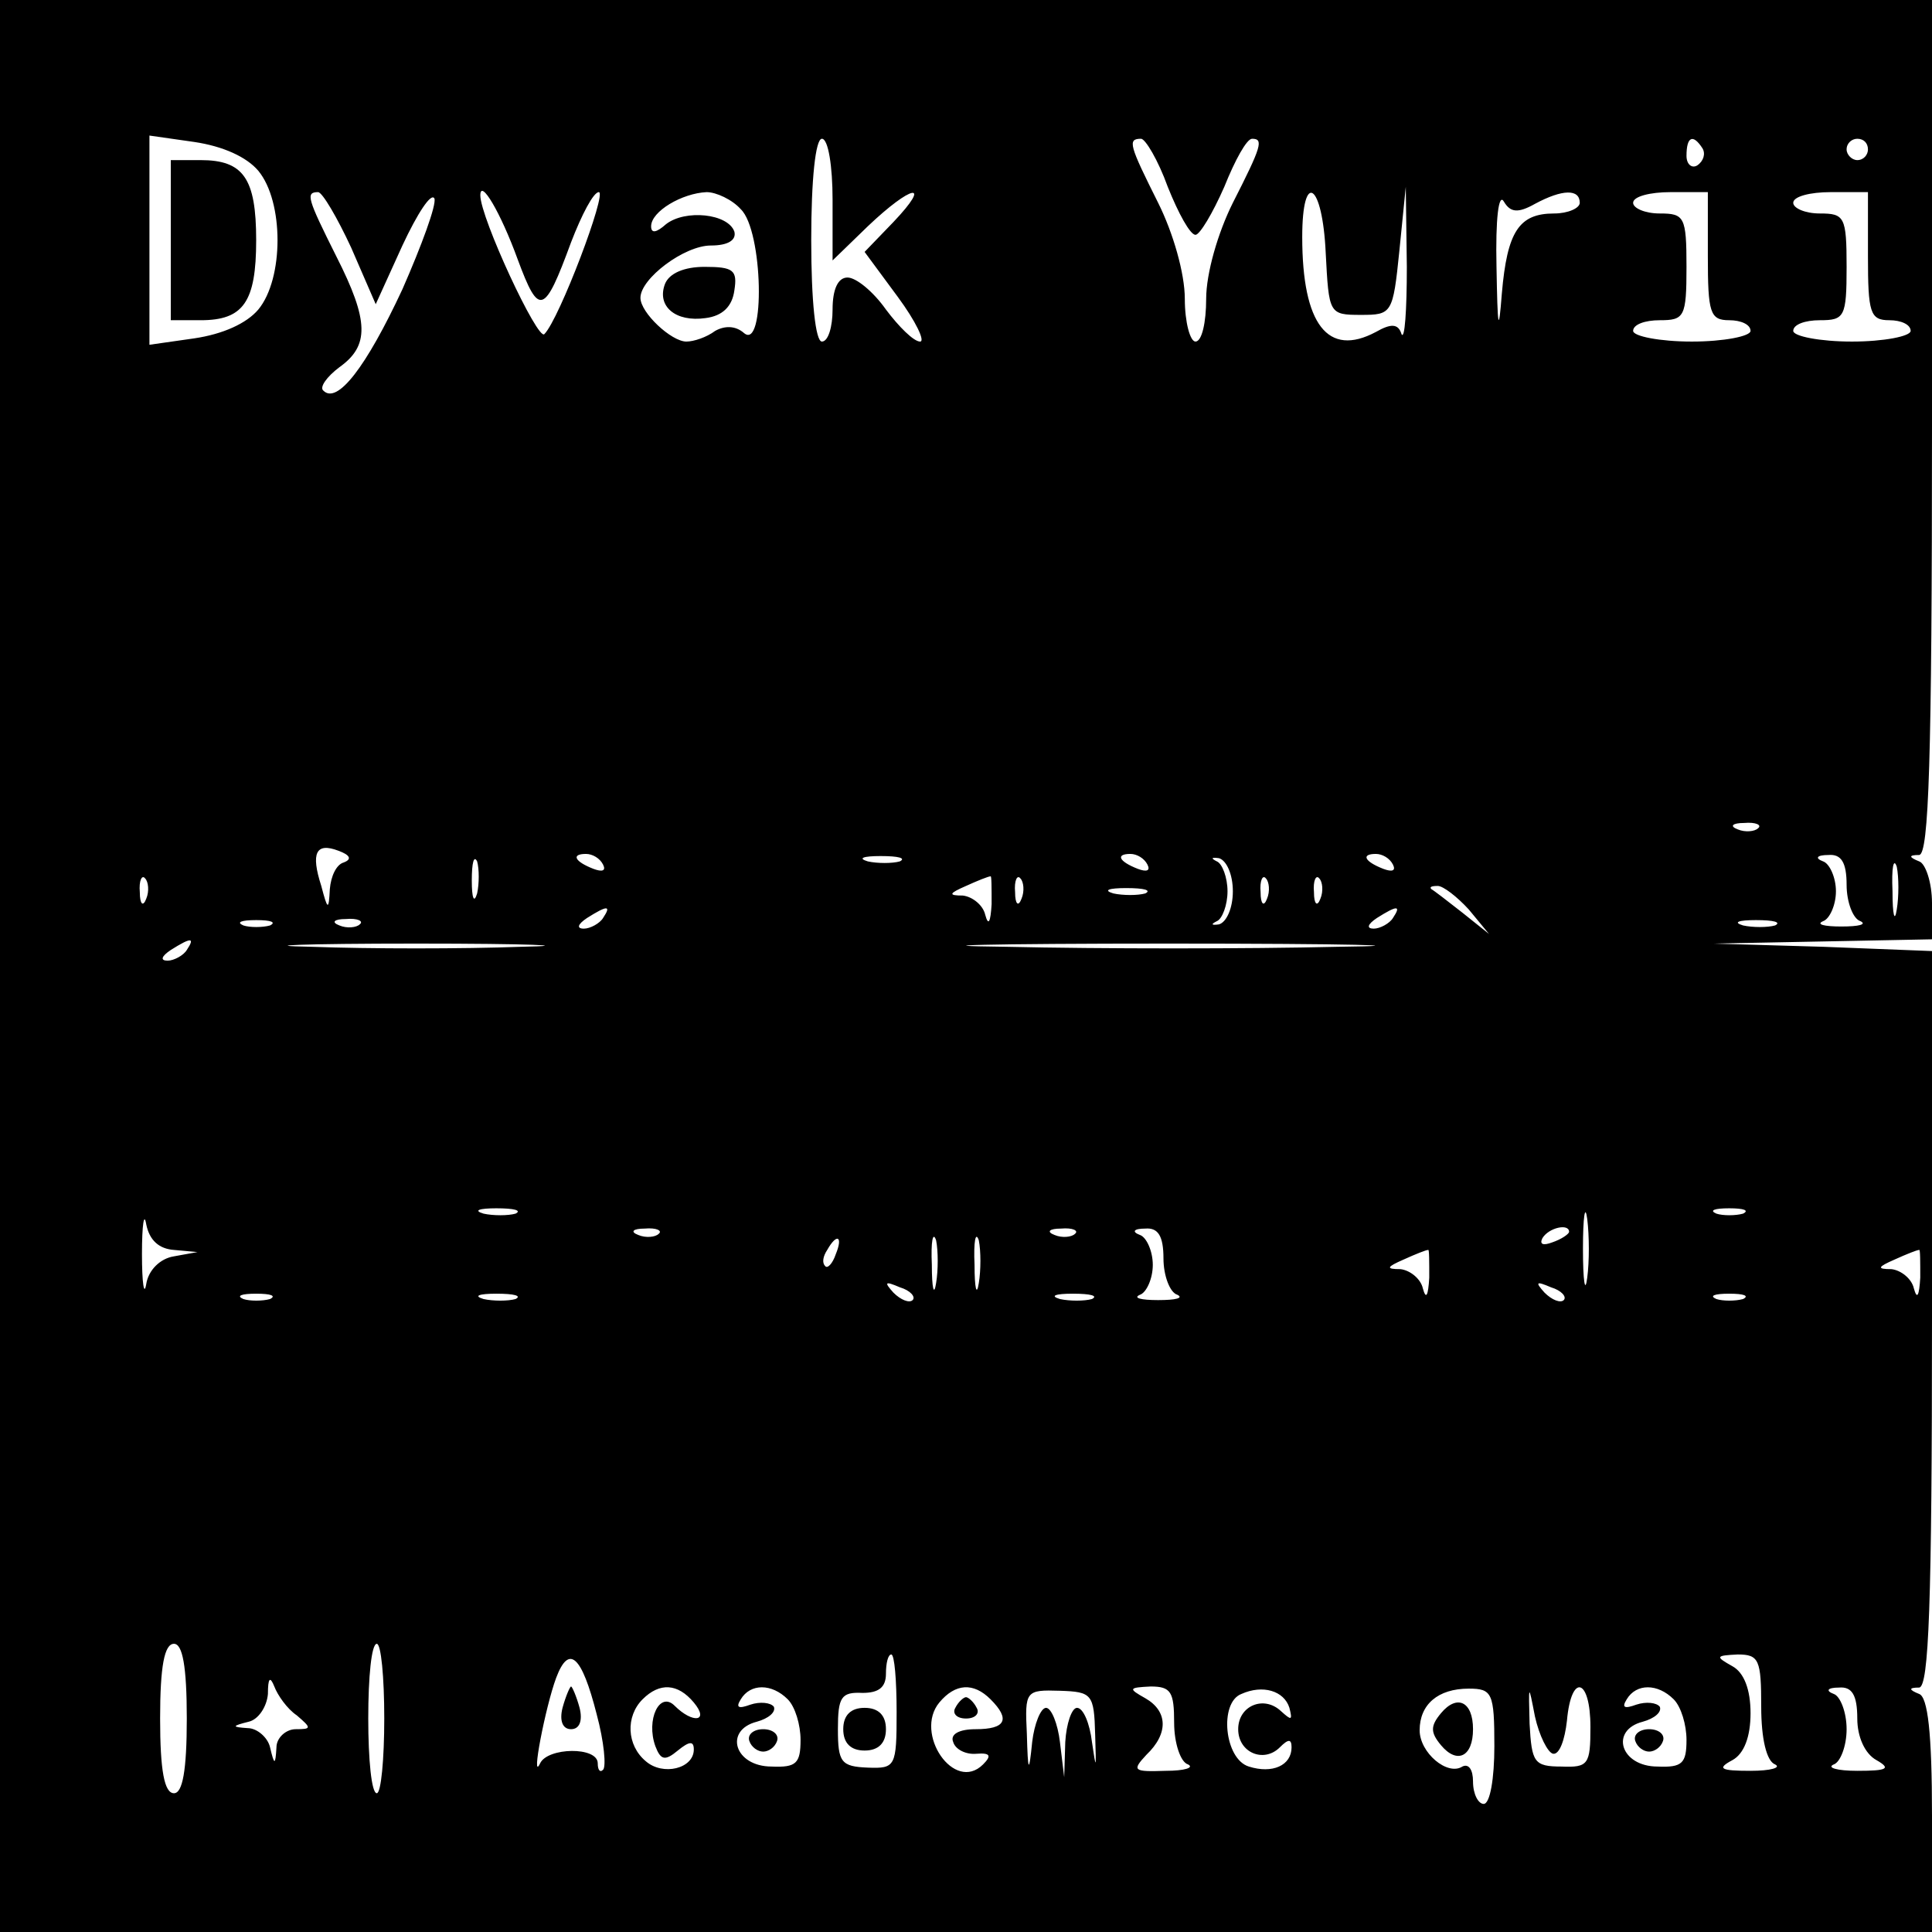
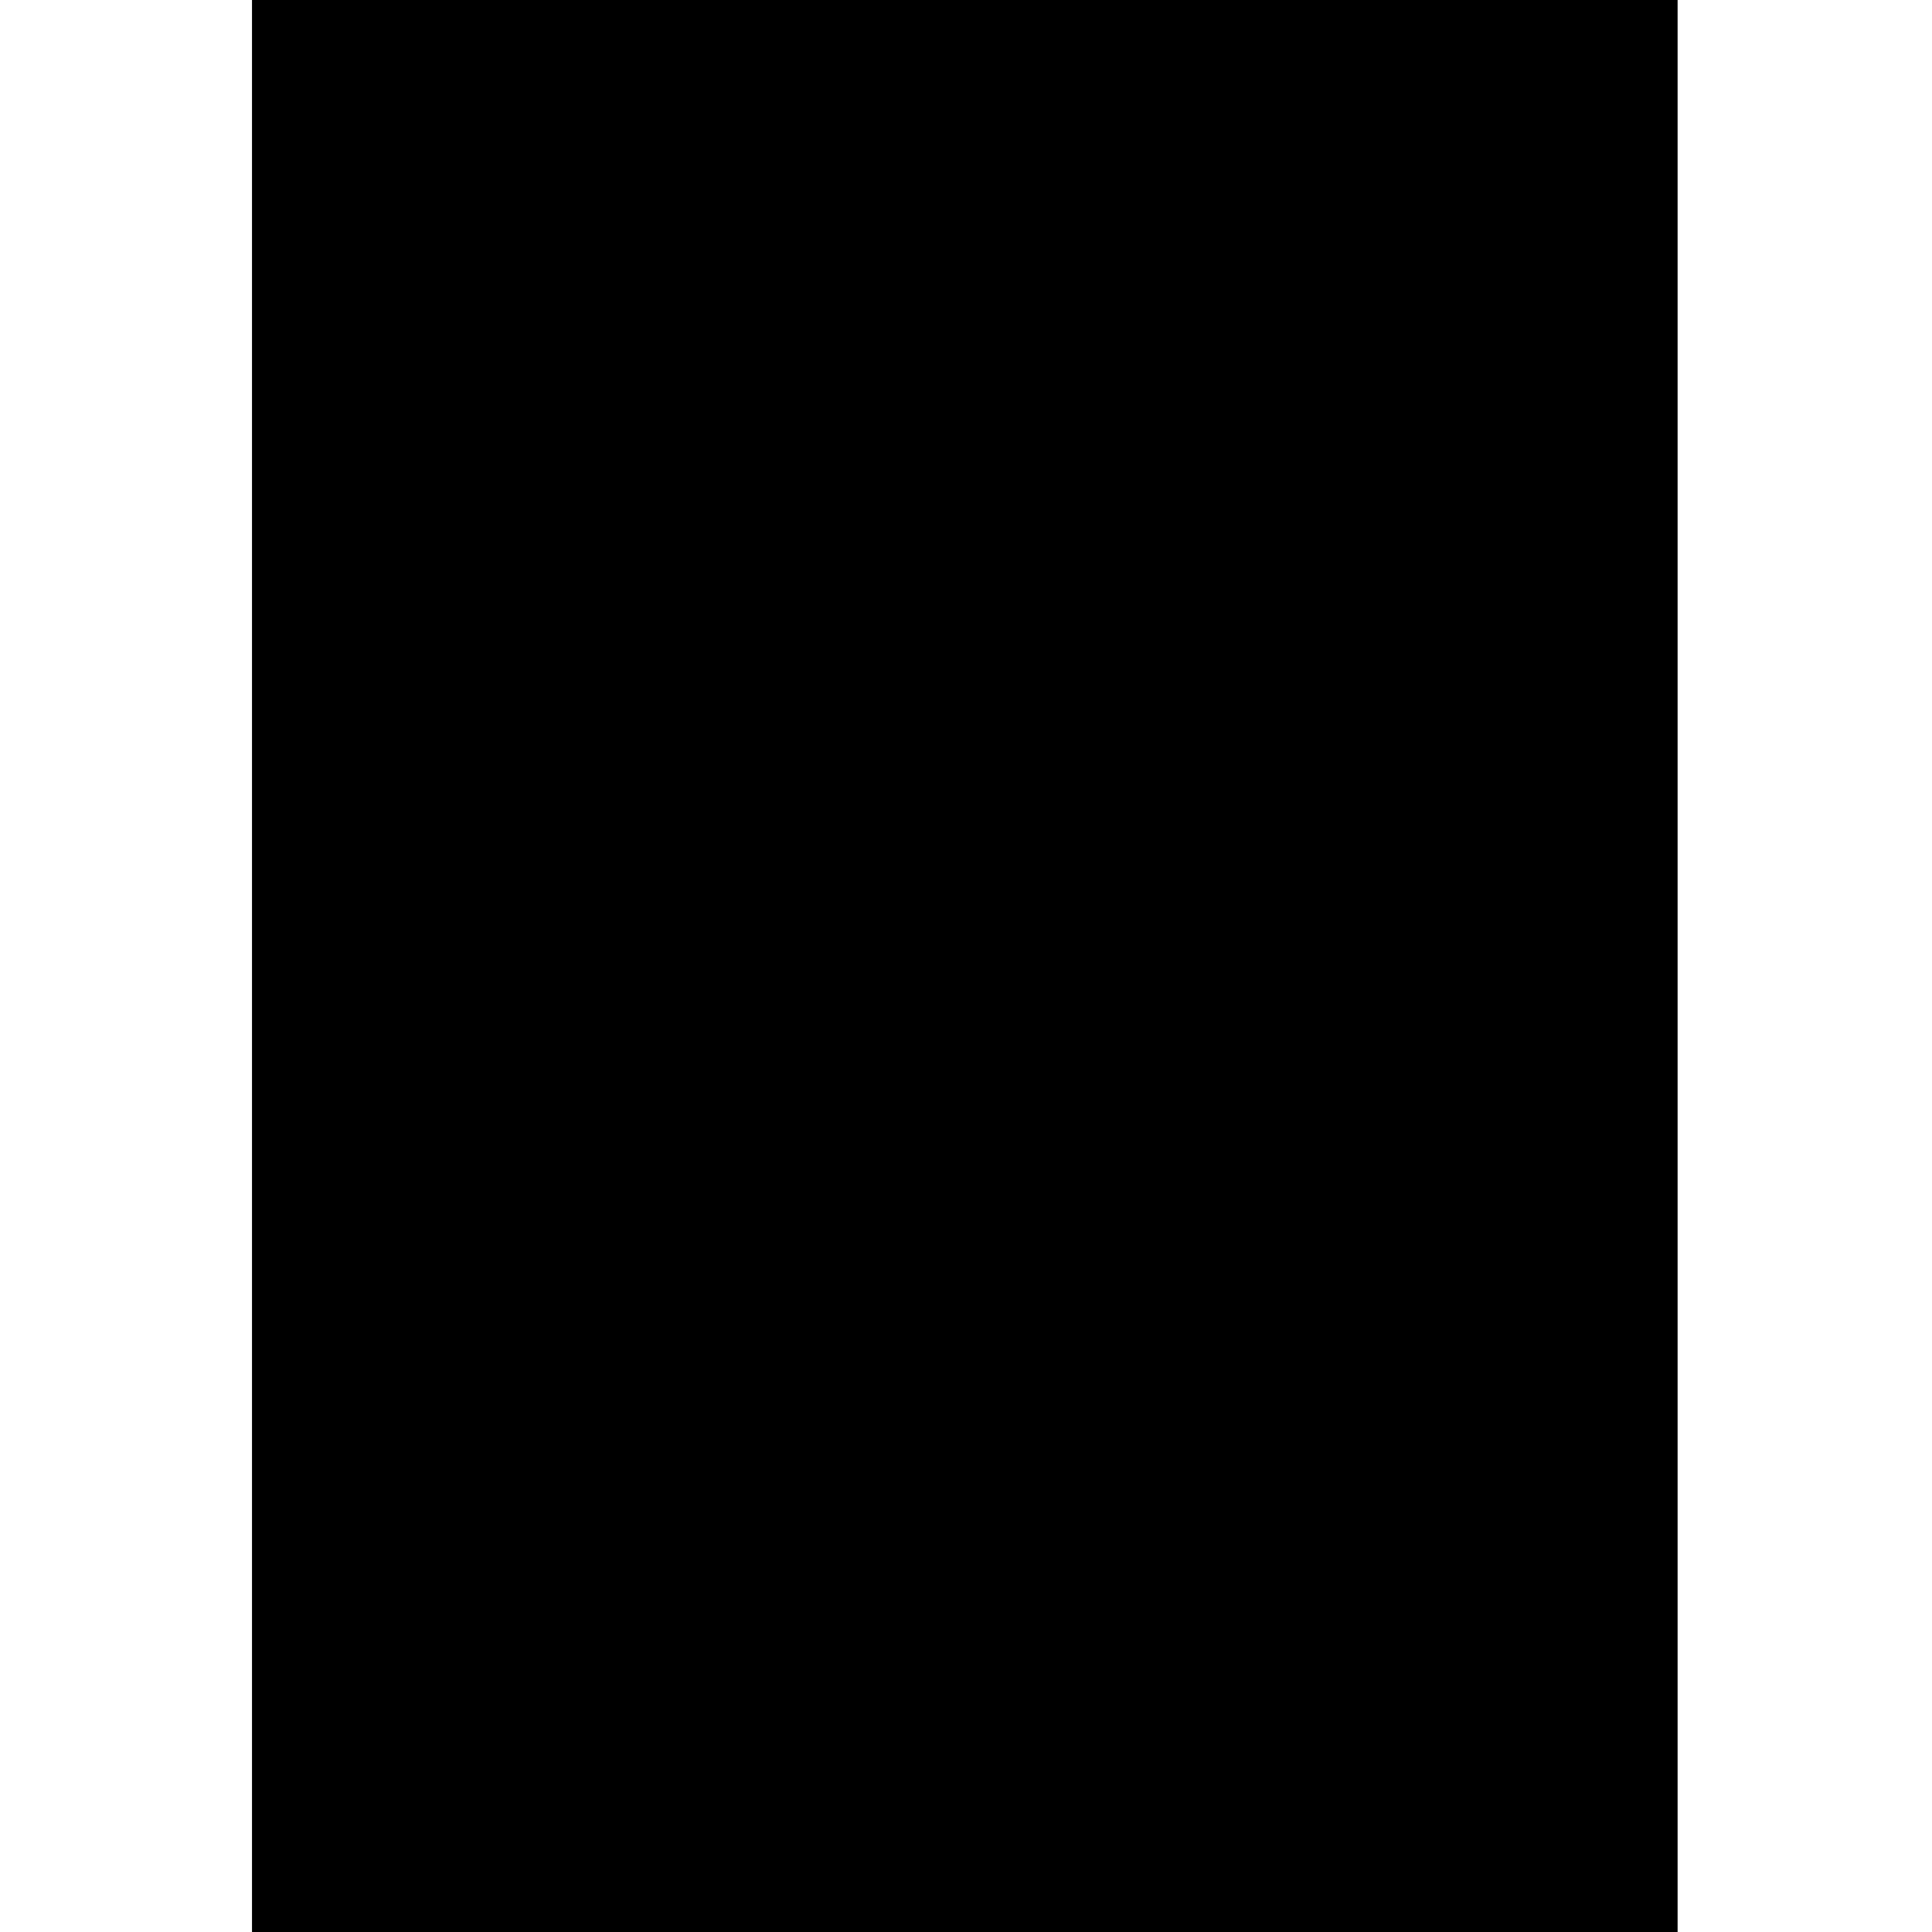
- <svg xmlns="http://www.w3.org/2000/svg" version="1.0" width="181pt" height="181pt" viewBox="0 0 181 181" preserveAspectRatio="xMidYMid meet">
-   <g transform="translate(0,181) scale(0.1,-0.1)" fill="#000000" stroke="none">
-     <path d="M0 905 l0 -905 905 0 905 0 0 109 c0 78 -4 111 -12 114 -10 4 -10 6 0 6 9 1 12 77 12 346 l0 344 -102 4 -103 3 103 2 102 2 0 34 c0 19 -6 37 -12 39 -10 4 -10 6 0 6 9 1 12 88 12 401 l0 400 -905 0 -905 0 0 -905z m242 745 c24 -29 24 -101 0 -130 -11 -13 -33 -23 -60 -27 l-42 -6 0 98 0 98 42 -6 c27 -4 49 -14 60 -27z m538 -27 l0 -57 33 32 c41 39 61 43 24 4 l-27 -28 31 -42 c17 -23 26 -42 21 -42 -6 0 -20 14 -32 30 -12 17 -28 30 -36 30 -9 0 -14 -11 -14 -30 0 -16 -4 -30 -10 -30 -6 0 -10 38 -10 95 0 57 4 95 10 95 6 0 10 -26 10 -57z m314 12 c10 -25 21 -45 26 -45 4 0 16 20 27 45 10 25 21 45 26 45 11 0 9 -7 -18 -60 -14 -28 -25 -66 -25 -90 0 -22 -4 -40 -10 -40 -5 0 -10 18 -10 40 0 24 -11 62 -25 90 -27 54 -29 60 -16 60 4 0 16 -20 25 -45z m501 36 c3 -5 1 -12 -5 -16 -5 -3 -10 1 -10 9 0 18 6 21 15 7z m155 -1 c0 -5 -4 -10 -10 -10 -5 0 -10 5 -10 10 0 6 5 10 10 10 6 0 10 -4 10 -10z m-1421 -92 l23 -53 25 55 c14 30 27 50 30 44 2 -6 -12 -44 -30 -85 -34 -73 -61 -108 -74 -95 -4 3 3 13 15 22 28 20 28 43 -3 104 -27 54 -29 60 -17 60 4 0 18 -24 31 -52z m156 -11 c20 -54 25 -52 50 16 10 26 21 47 26 47 8 0 -37 -119 -51 -133 -6 -7 -60 109 -60 130 0 16 19 -16 35 -60z m209 47 c21 -20 23 -133 3 -116 -8 7 -18 7 -27 2 -8 -6 -20 -10 -27 -10 -14 0 -43 27 -43 41 0 18 41 49 66 49 16 0 24 5 22 13 -6 17 -46 21 -64 7 -9 -8 -14 -9 -14 -2 0 14 29 31 52 32 9 0 24 -7 32 -16z m548 -41 c3 -57 3 -58 33 -58 29 0 30 1 36 60 l6 60 1 -75 c0 -41 -2 -69 -5 -63 -3 10 -10 10 -24 2 -45 -24 -69 7 -69 89 0 63 19 51 22 -15z m196 46 c26 14 42 14 42 1 0 -5 -11 -10 -24 -10 -33 0 -44 -17 -49 -75 -3 -39 -4 -33 -5 25 -1 45 2 70 7 61 6 -10 13 -11 29 -2z m162 -49 c0 -53 2 -60 20 -60 11 0 20 -4 20 -10 0 -5 -25 -10 -55 -10 -30 0 -55 5 -55 10 0 6 11 10 25 10 23 0 25 3 25 50 0 47 -2 50 -25 50 -14 0 -25 5 -25 10 0 6 16 10 35 10 l35 0 0 -60z m150 0 c0 -53 2 -60 20 -60 11 0 20 -4 20 -10 0 -5 -25 -10 -55 -10 -30 0 -55 5 -55 10 0 6 11 10 25 10 23 0 25 3 25 50 0 47 -2 50 -25 50 -14 0 -25 5 -25 10 0 6 16 10 35 10 l35 0 0 -60z m-103 -536 c-3 -3 -12 -4 -19 -1 -8 3 -5 6 6 6 11 1 17 -2 13 -5z m-1325 -32 c-7 -2 -12 -13 -13 -25 -1 -20 -2 -20 -8 3 -10 31 -5 41 16 33 11 -4 13 -8 5 -11z m125 -29 c-3 -10 -5 -4 -5 12 0 17 2 24 5 18 2 -7 2 -21 0 -30z m118 27 c3 -6 -1 -7 -9 -4 -18 7 -21 14 -7 14 6 0 13 -4 16 -10z m278 3 c-7 -2 -21 -2 -30 0 -10 3 -4 5 12 5 17 0 24 -2 18 -5z m232 -3 c3 -6 -1 -7 -9 -4 -18 7 -21 14 -7 14 6 0 13 -4 16 -10z m80 -25 c0 -16 -6 -29 -13 -31 -7 -1 -8 0 -2 3 5 2 10 15 10 28 0 13 -5 26 -10 28 -6 3 -5 4 2 3 7 -2 13 -15 13 -31z m150 25 c3 -6 -1 -7 -9 -4 -18 7 -21 14 -7 14 6 0 13 -4 16 -10z m425 -19 c0 -16 6 -32 13 -34 6 -3 -1 -5 -18 -5 -16 0 -24 2 -17 5 6 2 12 15 12 28 0 13 -6 26 -12 28 -8 3 -6 6 5 6 12 1 17 -7 17 -28z m47 -23 c-2 -13 -4 -5 -4 17 -1 22 1 32 4 23 2 -10 2 -28 0 -40z m-1640 10 c-3 -8 -6 -5 -6 6 -1 11 2 17 5 13 3 -3 4 -12 1 -19z m792 -5 c-1 -17 -3 -21 -6 -10 -2 9 -12 17 -21 18 -14 0 -13 2 3 9 11 5 21 9 23 9 1 1 1 -11 1 -26z m28 5 c-3 -8 -6 -5 -6 6 -1 11 2 17 5 13 3 -3 4 -12 1 -19z m230 0 c-3 -8 -6 -5 -6 6 -1 11 2 17 5 13 3 -3 4 -12 1 -19z m50 0 c-3 -8 -6 -5 -6 6 -1 11 2 17 5 13 3 -3 4 -12 1 -19z m-164 5 c-7 -2 -21 -2 -30 0 -10 3 -4 5 12 5 17 0 24 -2 18 -5z m303 -15 l19 -23 -25 20 c-14 11 -27 21 -29 22 -2 2 0 3 6 3 5 0 18 -10 29 -22z m-811 -8 c-3 -5 -12 -10 -18 -10 -7 0 -6 4 3 10 19 12 23 12 15 0z m740 0 c-3 -5 -12 -10 -18 -10 -7 0 -6 4 3 10 19 12 23 12 15 0z m-1052 -7 c-7 -2 -19 -2 -25 0 -7 3 -2 5 12 5 14 0 19 -2 13 -5z m84 1 c-3 -3 -12 -4 -19 -1 -8 3 -5 6 6 6 11 1 17 -2 13 -5z m1326 -1 c-7 -2 -21 -2 -30 0 -10 3 -4 5 12 5 17 0 24 -2 18 -5z m-1488 -23 c-3 -5 -12 -10 -18 -10 -7 0 -6 4 3 10 19 12 23 12 15 0z m313 3 c-54 -2 -142 -2 -196 0 -53 1 -9 3 98 3 107 0 151 -2 98 -3z m765 0 c-83 -2 -223 -2 -310 0 -87 1 -19 3 152 3 171 0 242 -2 158 -3z m234 -310 c-2 -16 -4 -3 -4 27 0 30 2 43 4 28 2 -16 2 -40 0 -55z m-1324 26 l22 -2 -22 -4 c-13 -2 -24 -13 -26 -26 -2 -12 -4 1 -4 28 0 28 2 40 4 28 3 -15 12 -23 26 -24z m320 34 c-7 -2 -21 -2 -30 0 -10 3 -4 5 12 5 17 0 24 -2 18 -5z m1150 0 c-7 -2 -19 -2 -25 0 -7 3 -2 5 12 5 14 0 19 -2 13 -5z m-1016 -19 c-3 -3 -12 -4 -19 -1 -8 3 -5 6 6 6 11 1 17 -2 13 -5z m260 -46 c-2 -13 -4 -5 -4 17 -1 22 1 32 4 23 2 -10 2 -28 0 -40z m40 0 c-2 -13 -4 -5 -4 17 -1 22 1 32 4 23 2 -10 2 -28 0 -40z m90 46 c-3 -3 -12 -4 -19 -1 -8 3 -5 6 6 6 11 1 17 -2 13 -5z m83 -23 c0 -16 6 -32 13 -34 6 -3 -1 -5 -18 -5 -16 0 -24 2 -17 5 6 2 12 15 12 28 0 13 -6 26 -12 28 -8 3 -6 6 5 6 12 1 17 -7 17 -28z m380 25 c0 -2 -7 -7 -16 -10 -8 -3 -12 -2 -9 4 6 10 25 14 25 6z m-687 -21 c-3 -9 -8 -14 -10 -11 -3 3 -2 9 2 15 9 16 15 13 8 -4z m556 -22 c-1 -17 -3 -21 -6 -10 -2 9 -12 17 -21 18 -14 0 -13 2 3 9 11 5 21 9 23 9 1 1 1 -11 1 -26z m460 0 c-1 -17 -3 -21 -6 -10 -2 9 -12 17 -21 18 -14 0 -13 2 3 9 11 5 21 9 23 9 1 1 1 -11 1 -26z m-944 -21 c-3 -3 -11 0 -18 7 -9 10 -8 11 6 5 10 -3 15 -9 12 -12z m610 0 c-3 -3 -11 0 -18 7 -9 10 -8 11 6 5 10 -3 15 -9 12 -12z m-1212 1 c-7 -2 -19 -2 -25 0 -7 3 -2 5 12 5 14 0 19 -2 13 -5z m230 0 c-7 -2 -21 -2 -30 0 -10 3 -4 5 12 5 17 0 24 -2 18 -5z m540 0 c-7 -2 -21 -2 -30 0 -10 3 -4 5 12 5 17 0 24 -2 18 -5z m610 0 c-7 -2 -19 -2 -25 0 -7 3 -2 5 12 5 14 0 19 -2 13 -5z m-1458 -393 c0 -49 -4 -70 -12 -70 -9 0 -13 21 -13 70 0 49 4 70 13 70 8 0 12 -21 12 -70z m185 0 c0 -38 -3 -70 -7 -70 -5 0 -8 32 -8 70 0 39 3 70 8 70 4 0 7 -31 7 -70z m199 4 c7 -26 9 -49 6 -52 -3 -3 -5 0 -5 6 0 16 -47 15 -54 0 -9 -19 5 53 15 80 12 32 24 21 38 -34z m281 2 c0 -51 -1 -53 -27 -52 -25 1 -28 5 -28 36 0 30 3 35 23 34 15 0 22 5 22 18 0 10 2 18 5 18 3 0 5 -24 5 -54z m810 5 c0 -30 5 -51 13 -54 6 -3 -4 -6 -23 -6 -28 0 -32 2 -17 10 11 6 17 22 17 44 0 22 -6 38 -17 44 -16 9 -16 10 5 11 20 0 22 -5 22 -49z m-1372 -8 c14 -12 14 -13 -1 -13 -9 0 -18 -8 -18 -17 -1 -17 -2 -17 -6 0 -2 9 -12 18 -21 18 -15 1 -15 2 1 6 9 2 17 14 18 26 0 15 2 17 6 7 3 -8 12 -21 21 -27z m372 12 c15 -18 -1 -20 -18 -3 -14 14 -27 -13 -18 -38 5 -13 9 -14 21 -4 11 9 15 9 15 1 0 -18 -29 -25 -45 -11 -18 15 -19 42 -3 58 16 16 33 15 48 -3z m88 3 c7 -7 12 -24 12 -38 0 -22 -4 -26 -27 -25 -35 0 -45 34 -14 42 11 3 18 9 16 14 -3 4 -13 5 -22 2 -11 -4 -14 -3 -9 5 9 15 29 15 44 0z m190 0 c19 -19 14 -28 -14 -28 -16 0 -24 -5 -21 -12 2 -7 12 -12 22 -11 13 1 14 -2 6 -10 -27 -27 -65 29 -41 58 15 18 32 19 48 3z m98 -33 c1 -33 1 -34 -3 -7 -2 17 -8 32 -14 32 -5 0 -10 -15 -11 -32 l-1 -33 -4 33 c-2 17 -8 32 -13 32 -5 0 -11 -15 -13 -32 -3 -30 -4 -29 -5 8 -2 40 -1 41 31 40 30 -1 32 -3 33 -41z m74 11 c0 -19 6 -37 13 -39 6 -3 -3 -6 -21 -6 -30 -1 -32 0 -18 15 21 20 20 41 -1 53 -16 9 -16 10 5 11 19 0 22 -5 22 -34z m108 14 c3 -12 2 -12 -8 -3 -16 15 -40 5 -40 -17 0 -22 24 -32 39 -17 8 8 11 8 11 0 0 -17 -18 -25 -40 -18 -23 7 -28 60 -7 68 20 9 40 3 45 -13z m192 -36 c0 -30 -4 -54 -10 -54 -5 0 -10 9 -10 21 0 11 -4 17 -10 14 -14 -9 -40 13 -40 34 0 24 17 39 46 39 22 0 24 -4 24 -54z m55 -7 c6 -1 11 13 13 31 4 45 22 40 22 -6 0 -35 -2 -38 -27 -37 -26 0 -28 4 -30 40 -1 38 -1 38 5 7 4 -18 12 -34 17 -35z m113 51 c7 -7 12 -24 12 -38 0 -22 -4 -26 -27 -25 -35 0 -45 34 -14 42 11 3 18 9 16 14 -3 4 -13 5 -22 2 -11 -4 -14 -3 -9 5 9 15 29 15 44 0z m172 -18 c0 -17 7 -33 18 -39 14 -8 10 -10 -18 -10 -19 0 -29 3 -22 6 6 2 12 17 12 33 0 16 -6 31 -12 33 -8 3 -6 6 5 6 12 1 17 -7 17 -29z" />
-     <path d="M160 1585 l0 -75 28 0 c40 0 52 17 52 75 0 58 -12 75 -52 75 l-28 0 0 -75z" />
-     <path d="M623 1544 c-8 -21 10 -36 38 -32 16 2 25 11 27 26 3 19 -1 22 -28 22 -19 0 -33 -6 -37 -16z" />
-     <path d="M527 210 c-3 -12 0 -20 8 -20 8 0 11 8 8 20 -3 11 -7 20 -8 20 -1 0 -5 -9 -8 -20z" />
-     <path d="M790 190 c0 -13 7 -20 20 -20 13 0 20 7 20 20 0 13 -7 20 -20 20 -13 0 -20 -7 -20 -20z" />
-     <path d="M702 179 c2 -6 8 -10 13 -10 5 0 11 4 13 10 2 6 -4 11 -13 11 -9 0 -15 -5 -13 -11z" />
-     <path d="M895 210 c-3 -5 1 -10 10 -10 9 0 13 5 10 10 -3 6 -8 10 -10 10 -2 0 -7 -4 -10 -10z" />
-     <path d="M1350 205 c-10 -12 -10 -18 0 -30 15 -18 30 -11 30 15 0 26 -15 33 -30 15z" />
-     <path d="M1532 179 c2 -6 8 -10 13 -10 5 0 11 4 13 10 2 6 -4 11 -13 11 -9 0 -15 -5 -13 -11z" />
+ <svg xmlns="http://www.w3.org/2000/svg" version="1.0" width="805pt" height="805pt" viewBox="0 0 805 805" preserveAspectRatio="xMidYMid meet">
+   <g transform="translate(0,805) scale(0.1,-0.1)" fill="#000000" stroke="none">
+     <path d="M1050 4025 l0 -4025 2970 0 2970 0 0 4025 0 4025 -2970 0 -2970 0 0 -4025z" />
  </g>
</svg>
